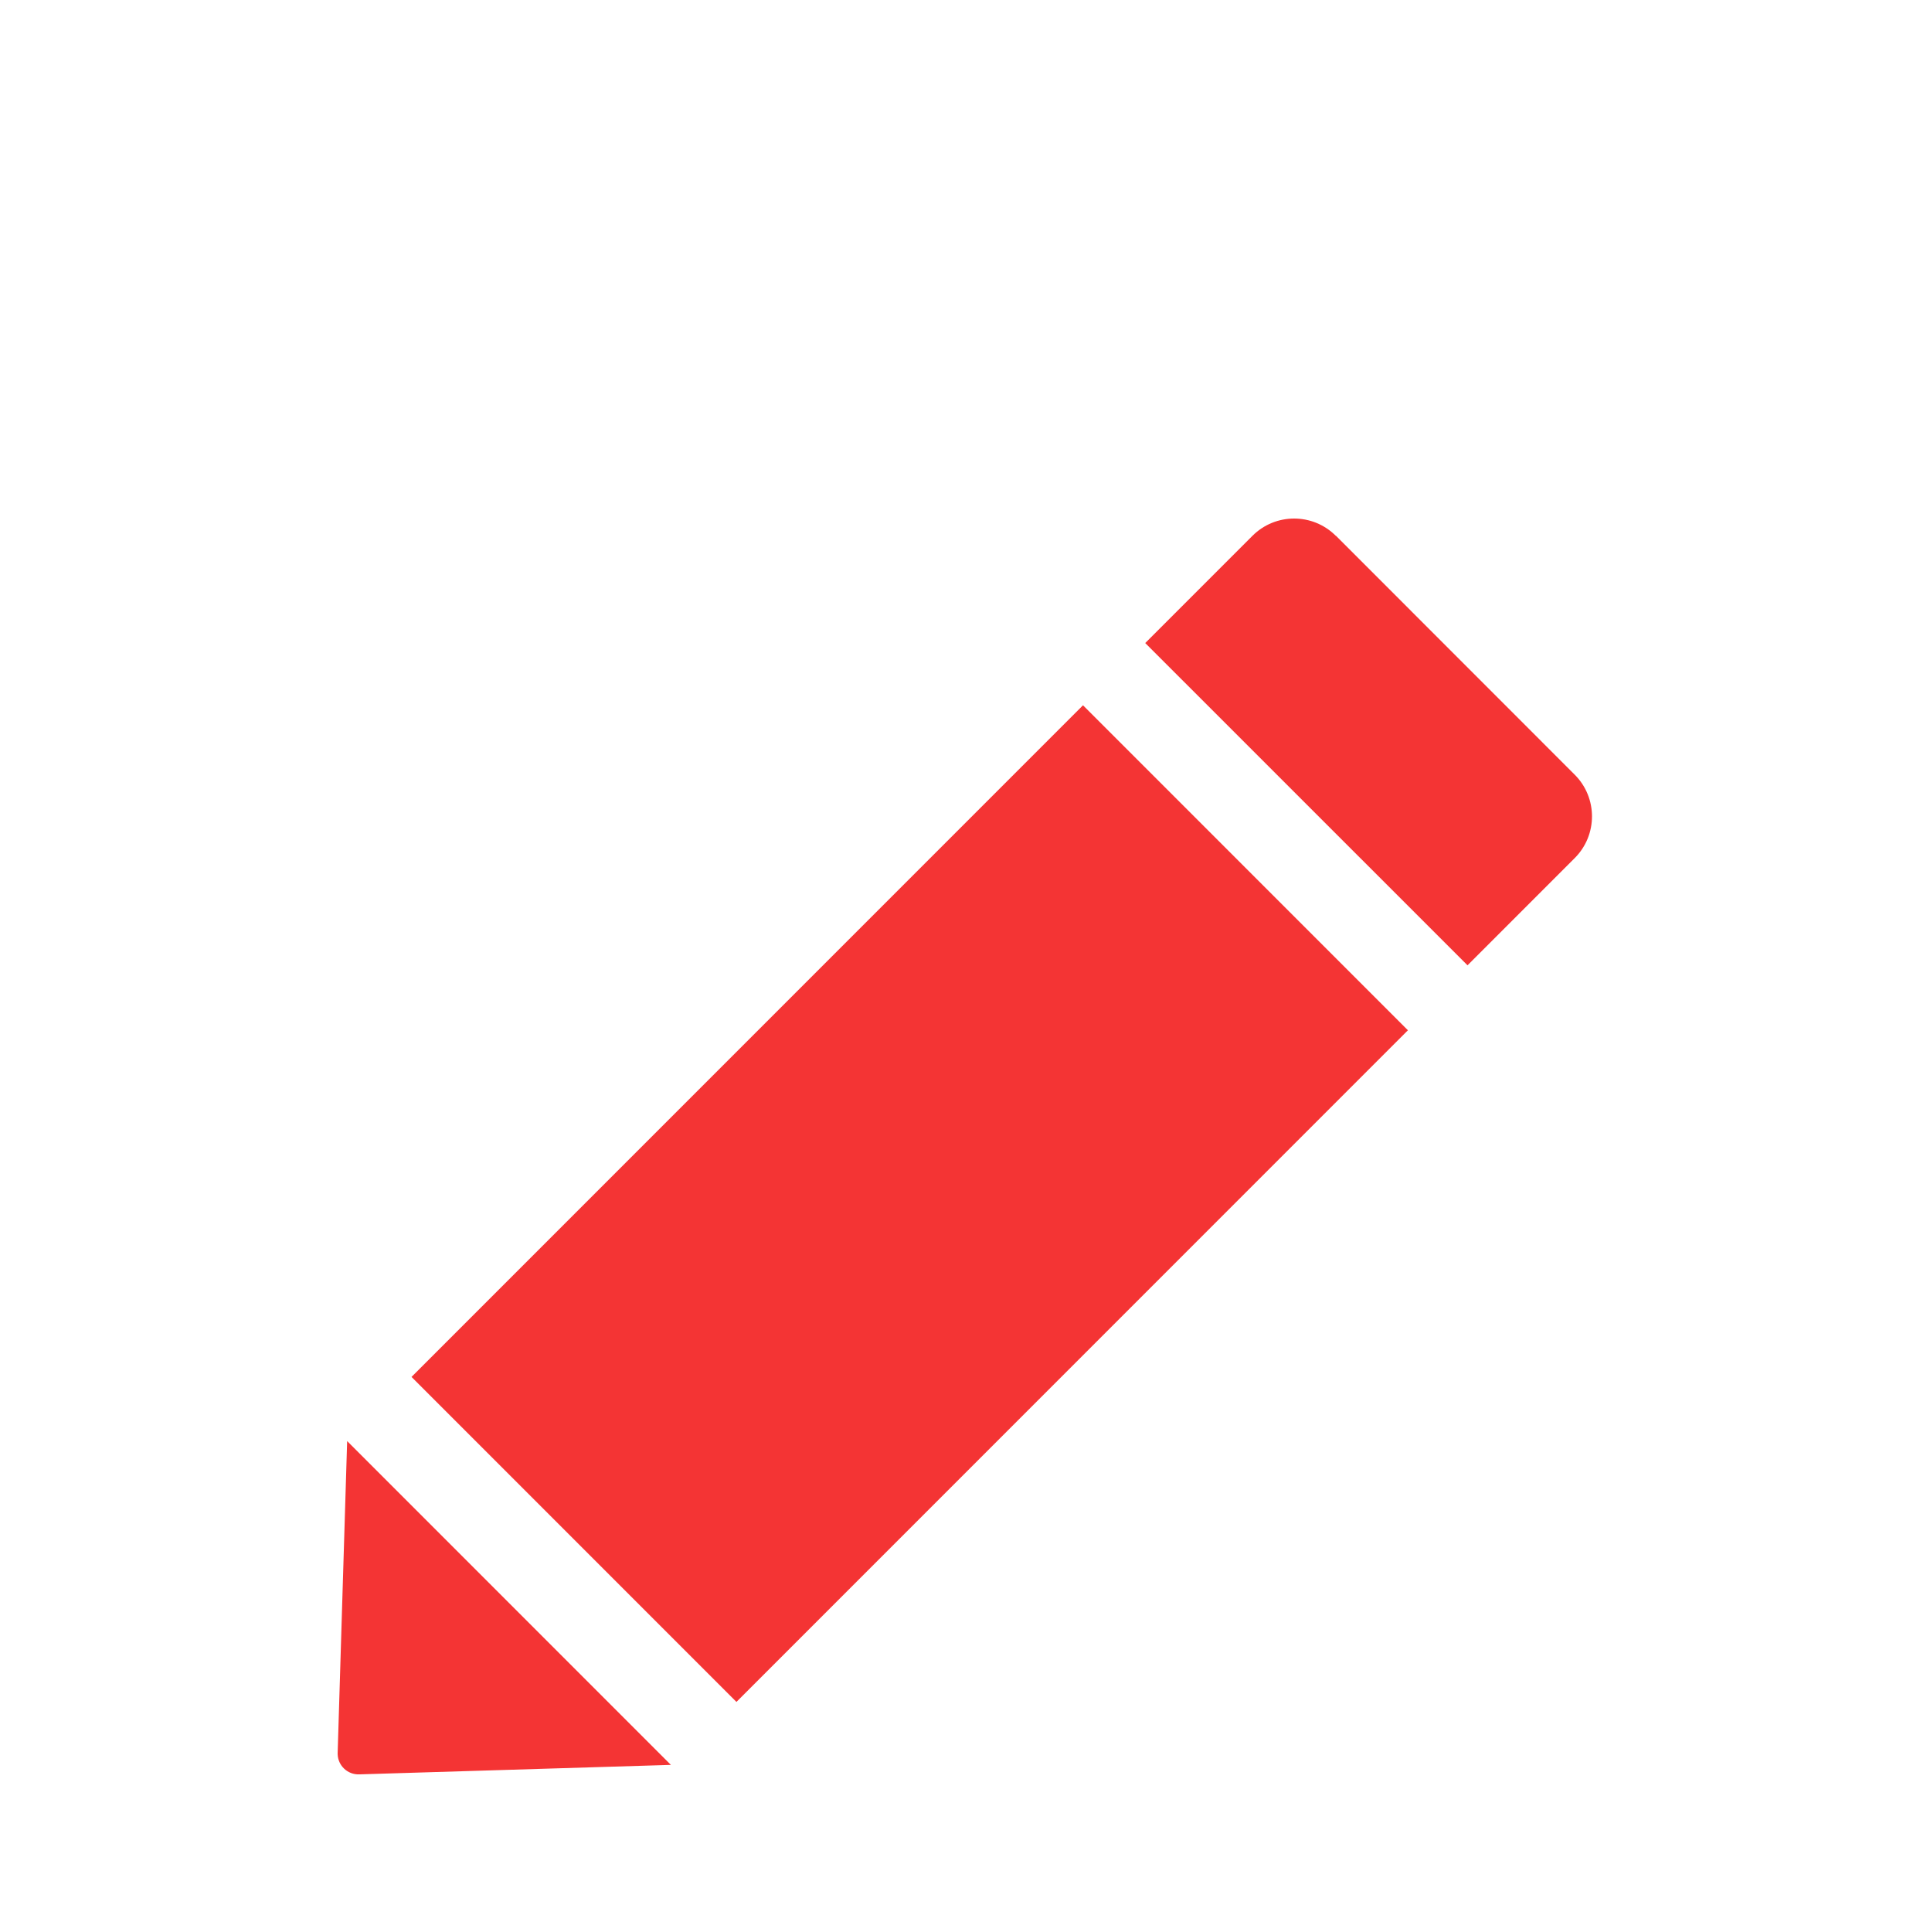
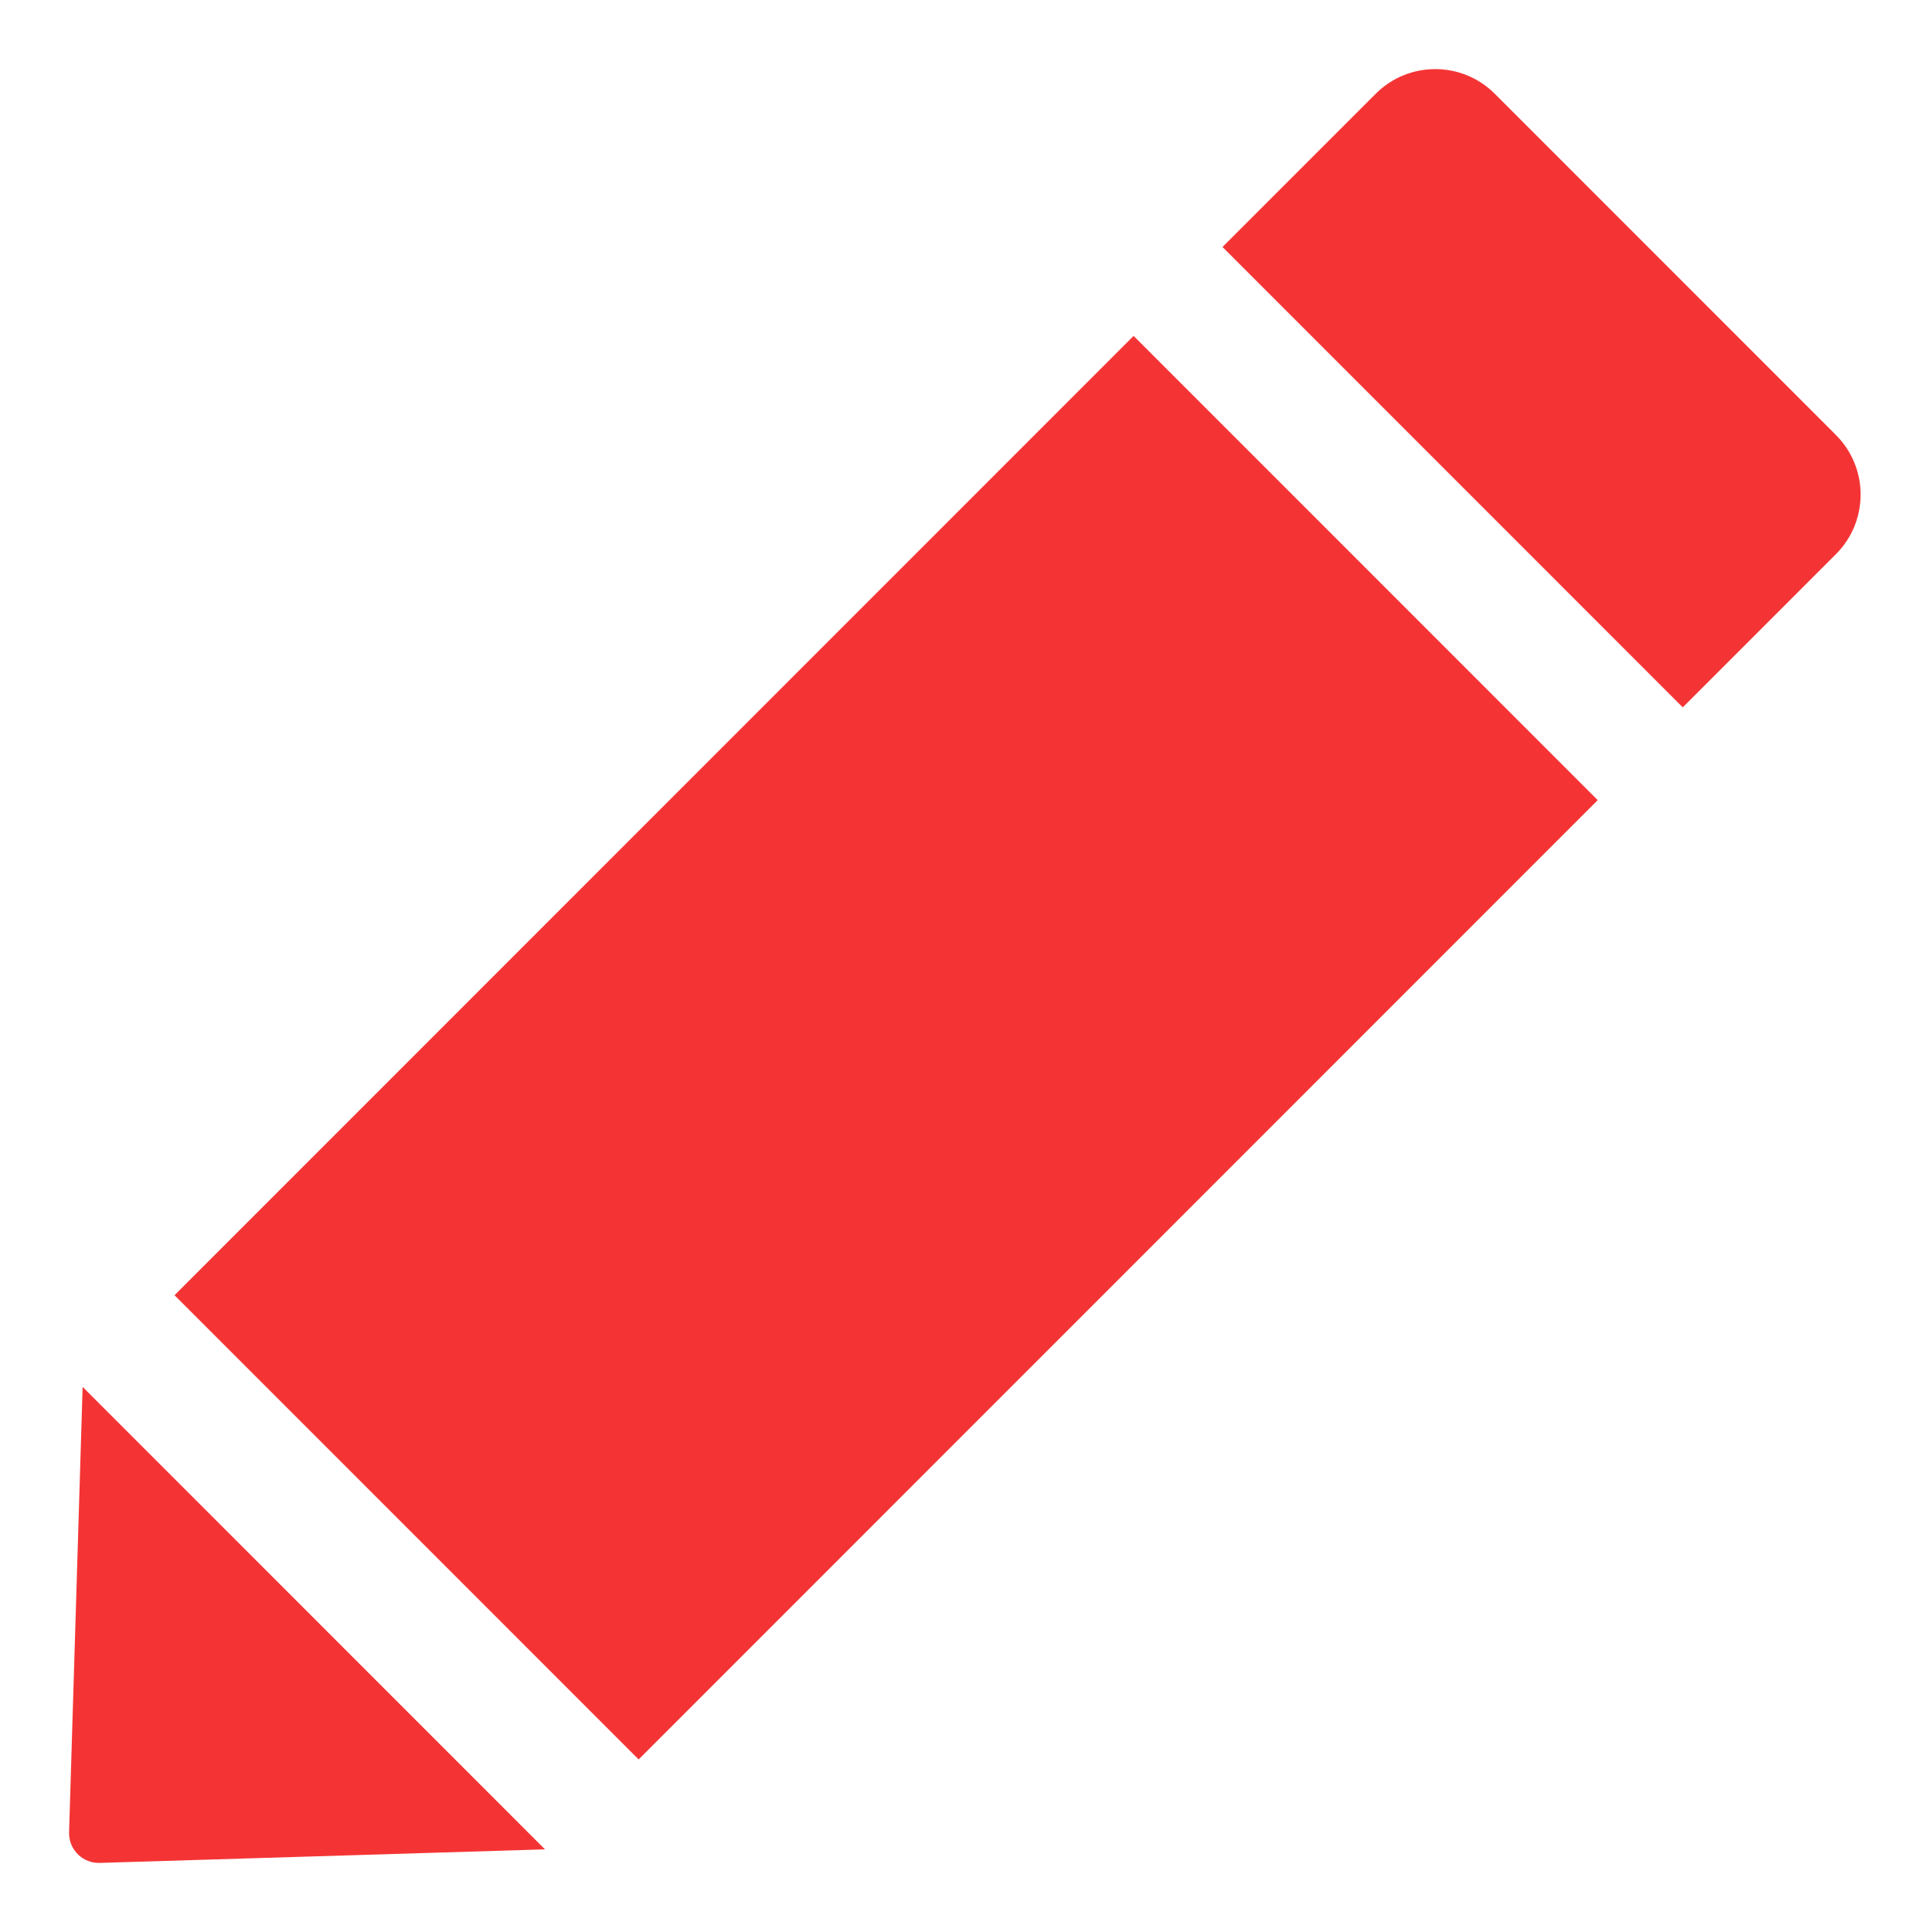
<svg xmlns="http://www.w3.org/2000/svg" id="Layer_1" data-name="Layer 1" width="20.95" height="20.971" viewBox="0 0 20.95 20.971">
  <defs>
    <style>
      .cls-1 {
        fill: #f43434;
      }
    </style>
  </defs>
  <g>
-     <rect class="cls-1" x="4.722" y="10.57" width="10.31" height="4.989" transform="translate(-6.34525 10.81066) rotate(-45)" />
-     <path class="cls-1" d="M7.284,19.157L3.899,19.26a0.226,0.226,0,0,1-.233-0.219h0q-0-.007,0-0.014L3.769,15.642Z" />
-     <path class="cls-1" d="M14.504,5.815L17.097,8.409a0.64,0.64,0,0,1,0,.905h0L15.933,10.478h0L12.434,6.98h0l1.164-1.164a0.64,0.64,0,0,1,.905,0h0v0Z" />
+     <rect class="cls-1" x="2.258" y="7.809" width="14.726" height="7.126" transform="translate(-5.22357 10.13377) rotate(-45)" />
+     <path class="cls-1" d="M5.917,20.074l-4.834.147a0.323,0.323,0,0,1-.333-0.313h0q-0-.01,0-0.02l0.147-4.834Z" />
+     <path class="cls-1" d="M16.229,1.018l3.704,3.704a0.914,0.914,0,0,1,0,1.293h0l-1.663,1.663h0l-4.997-4.997h0l1.663-1.663a0.914,0.914,0,0,1,1.293,0h0Z" />
  </g>
</svg>
